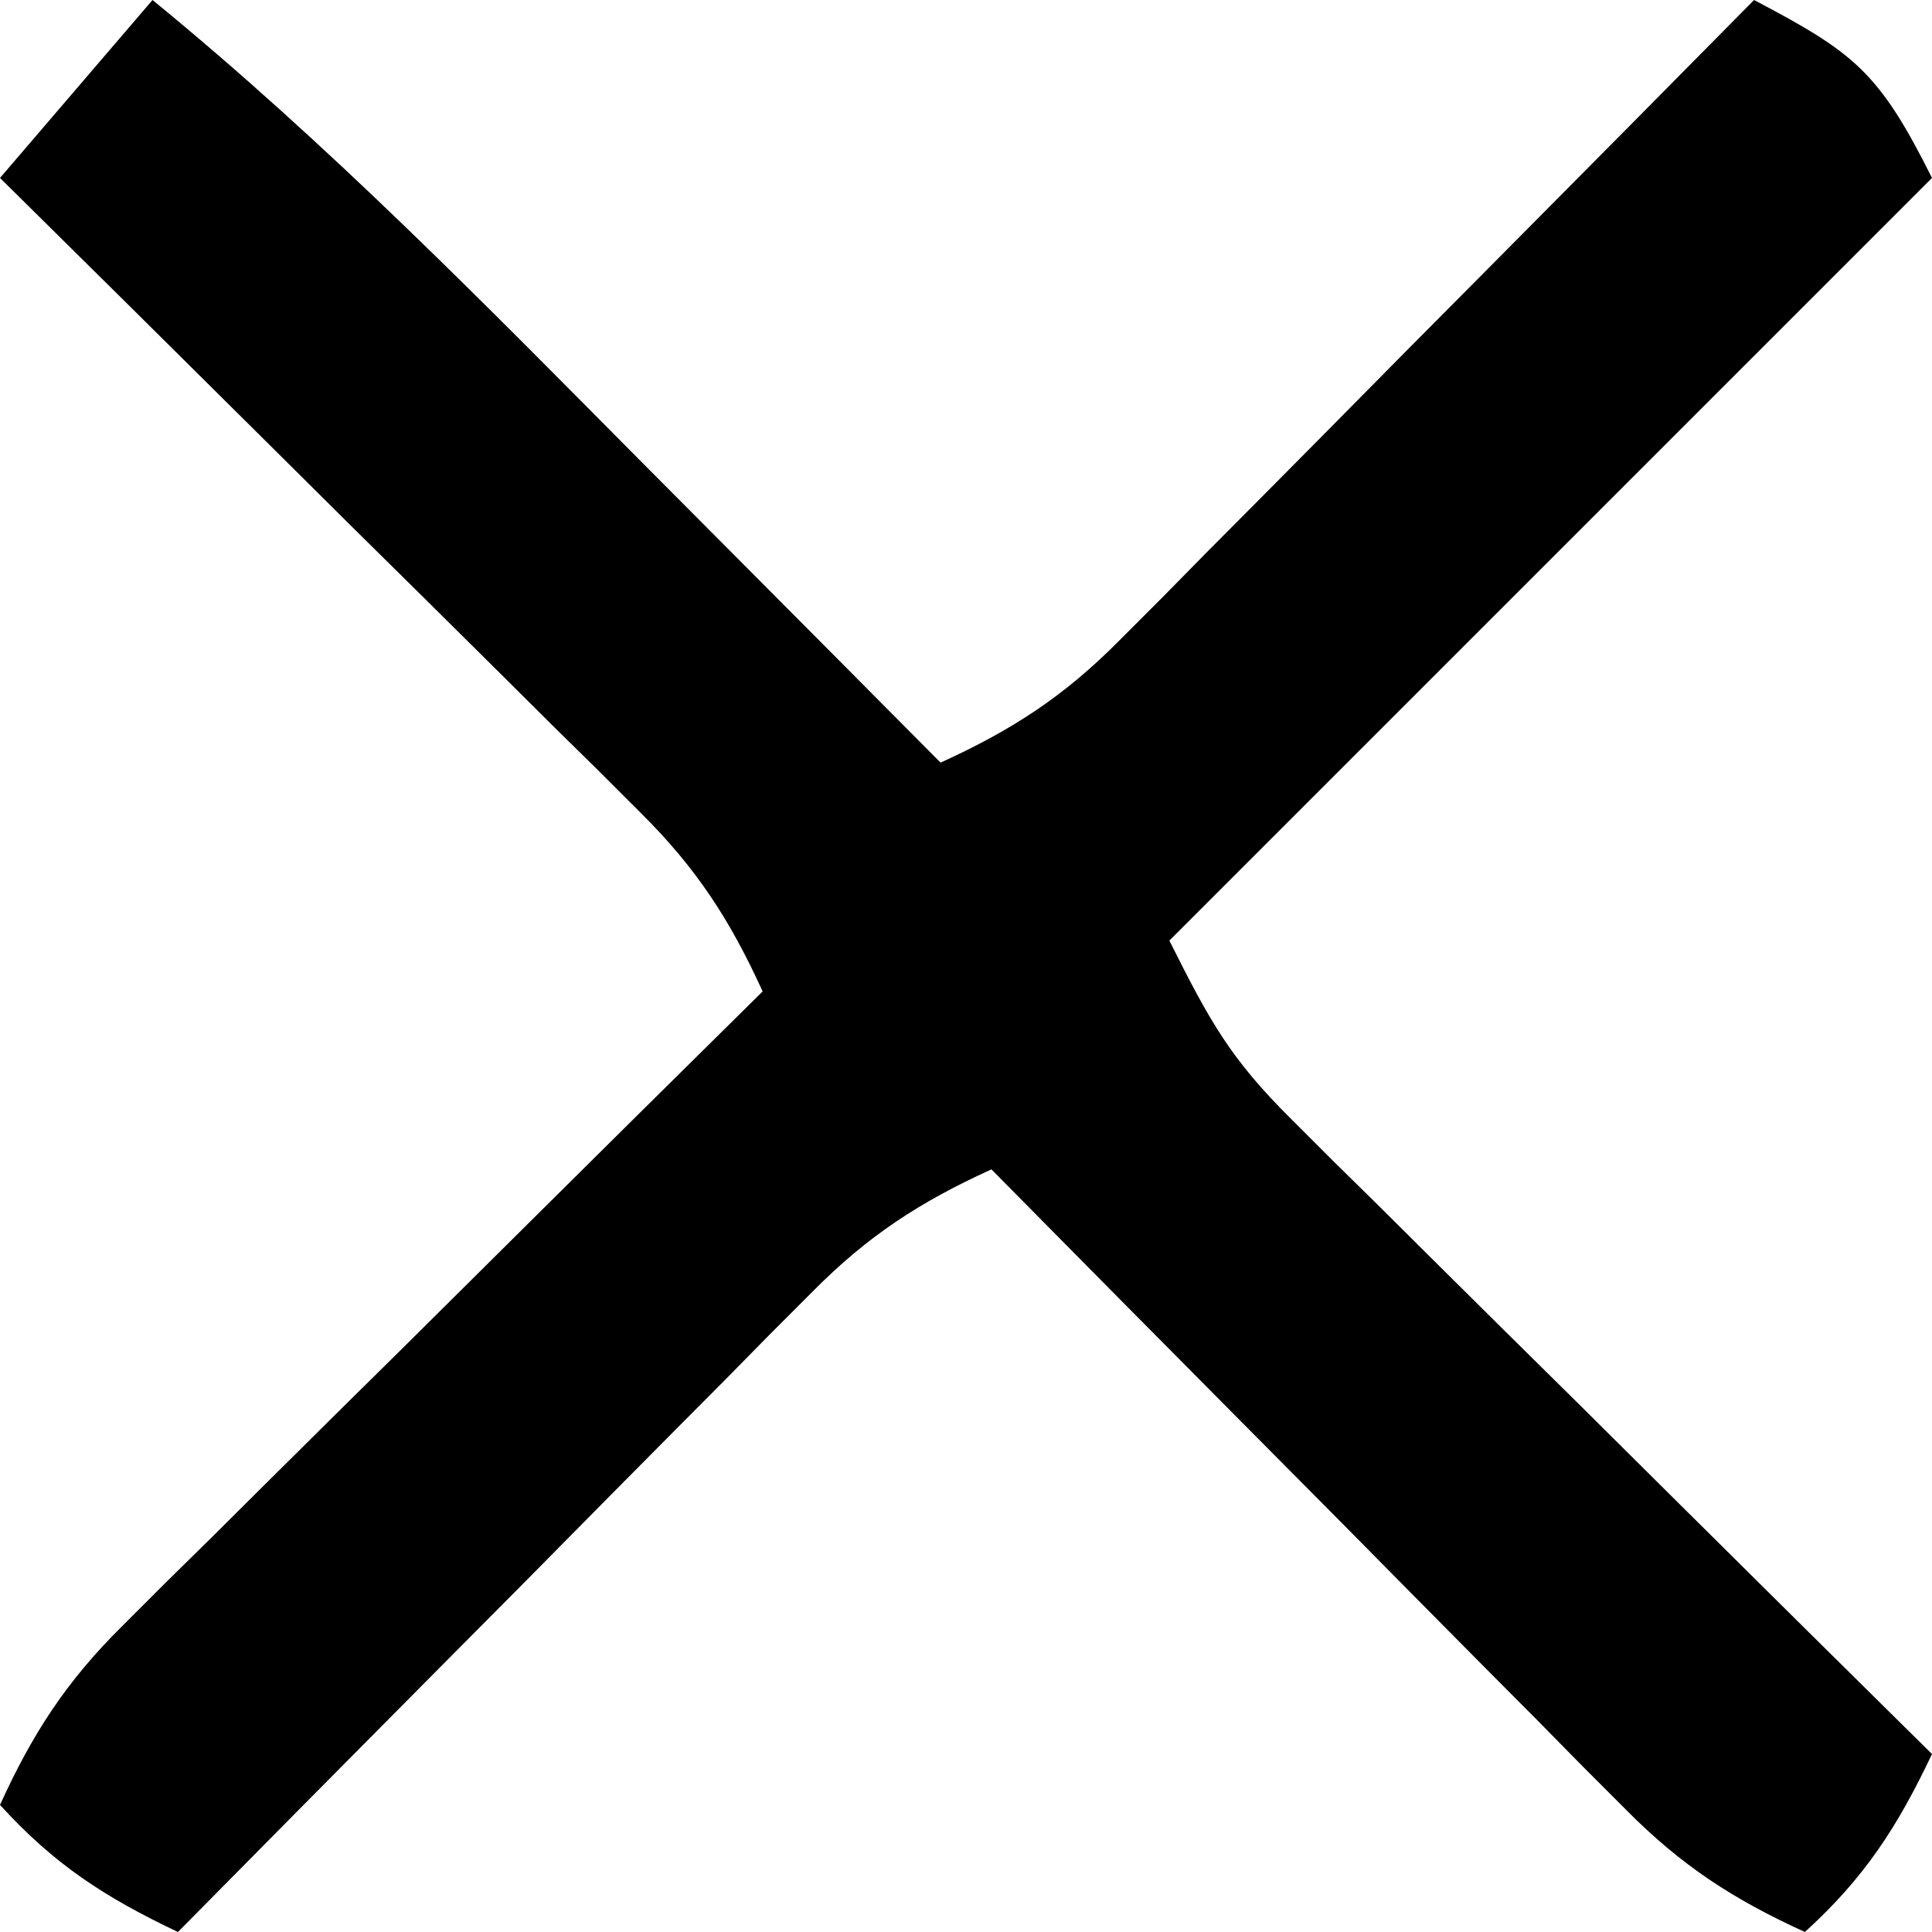
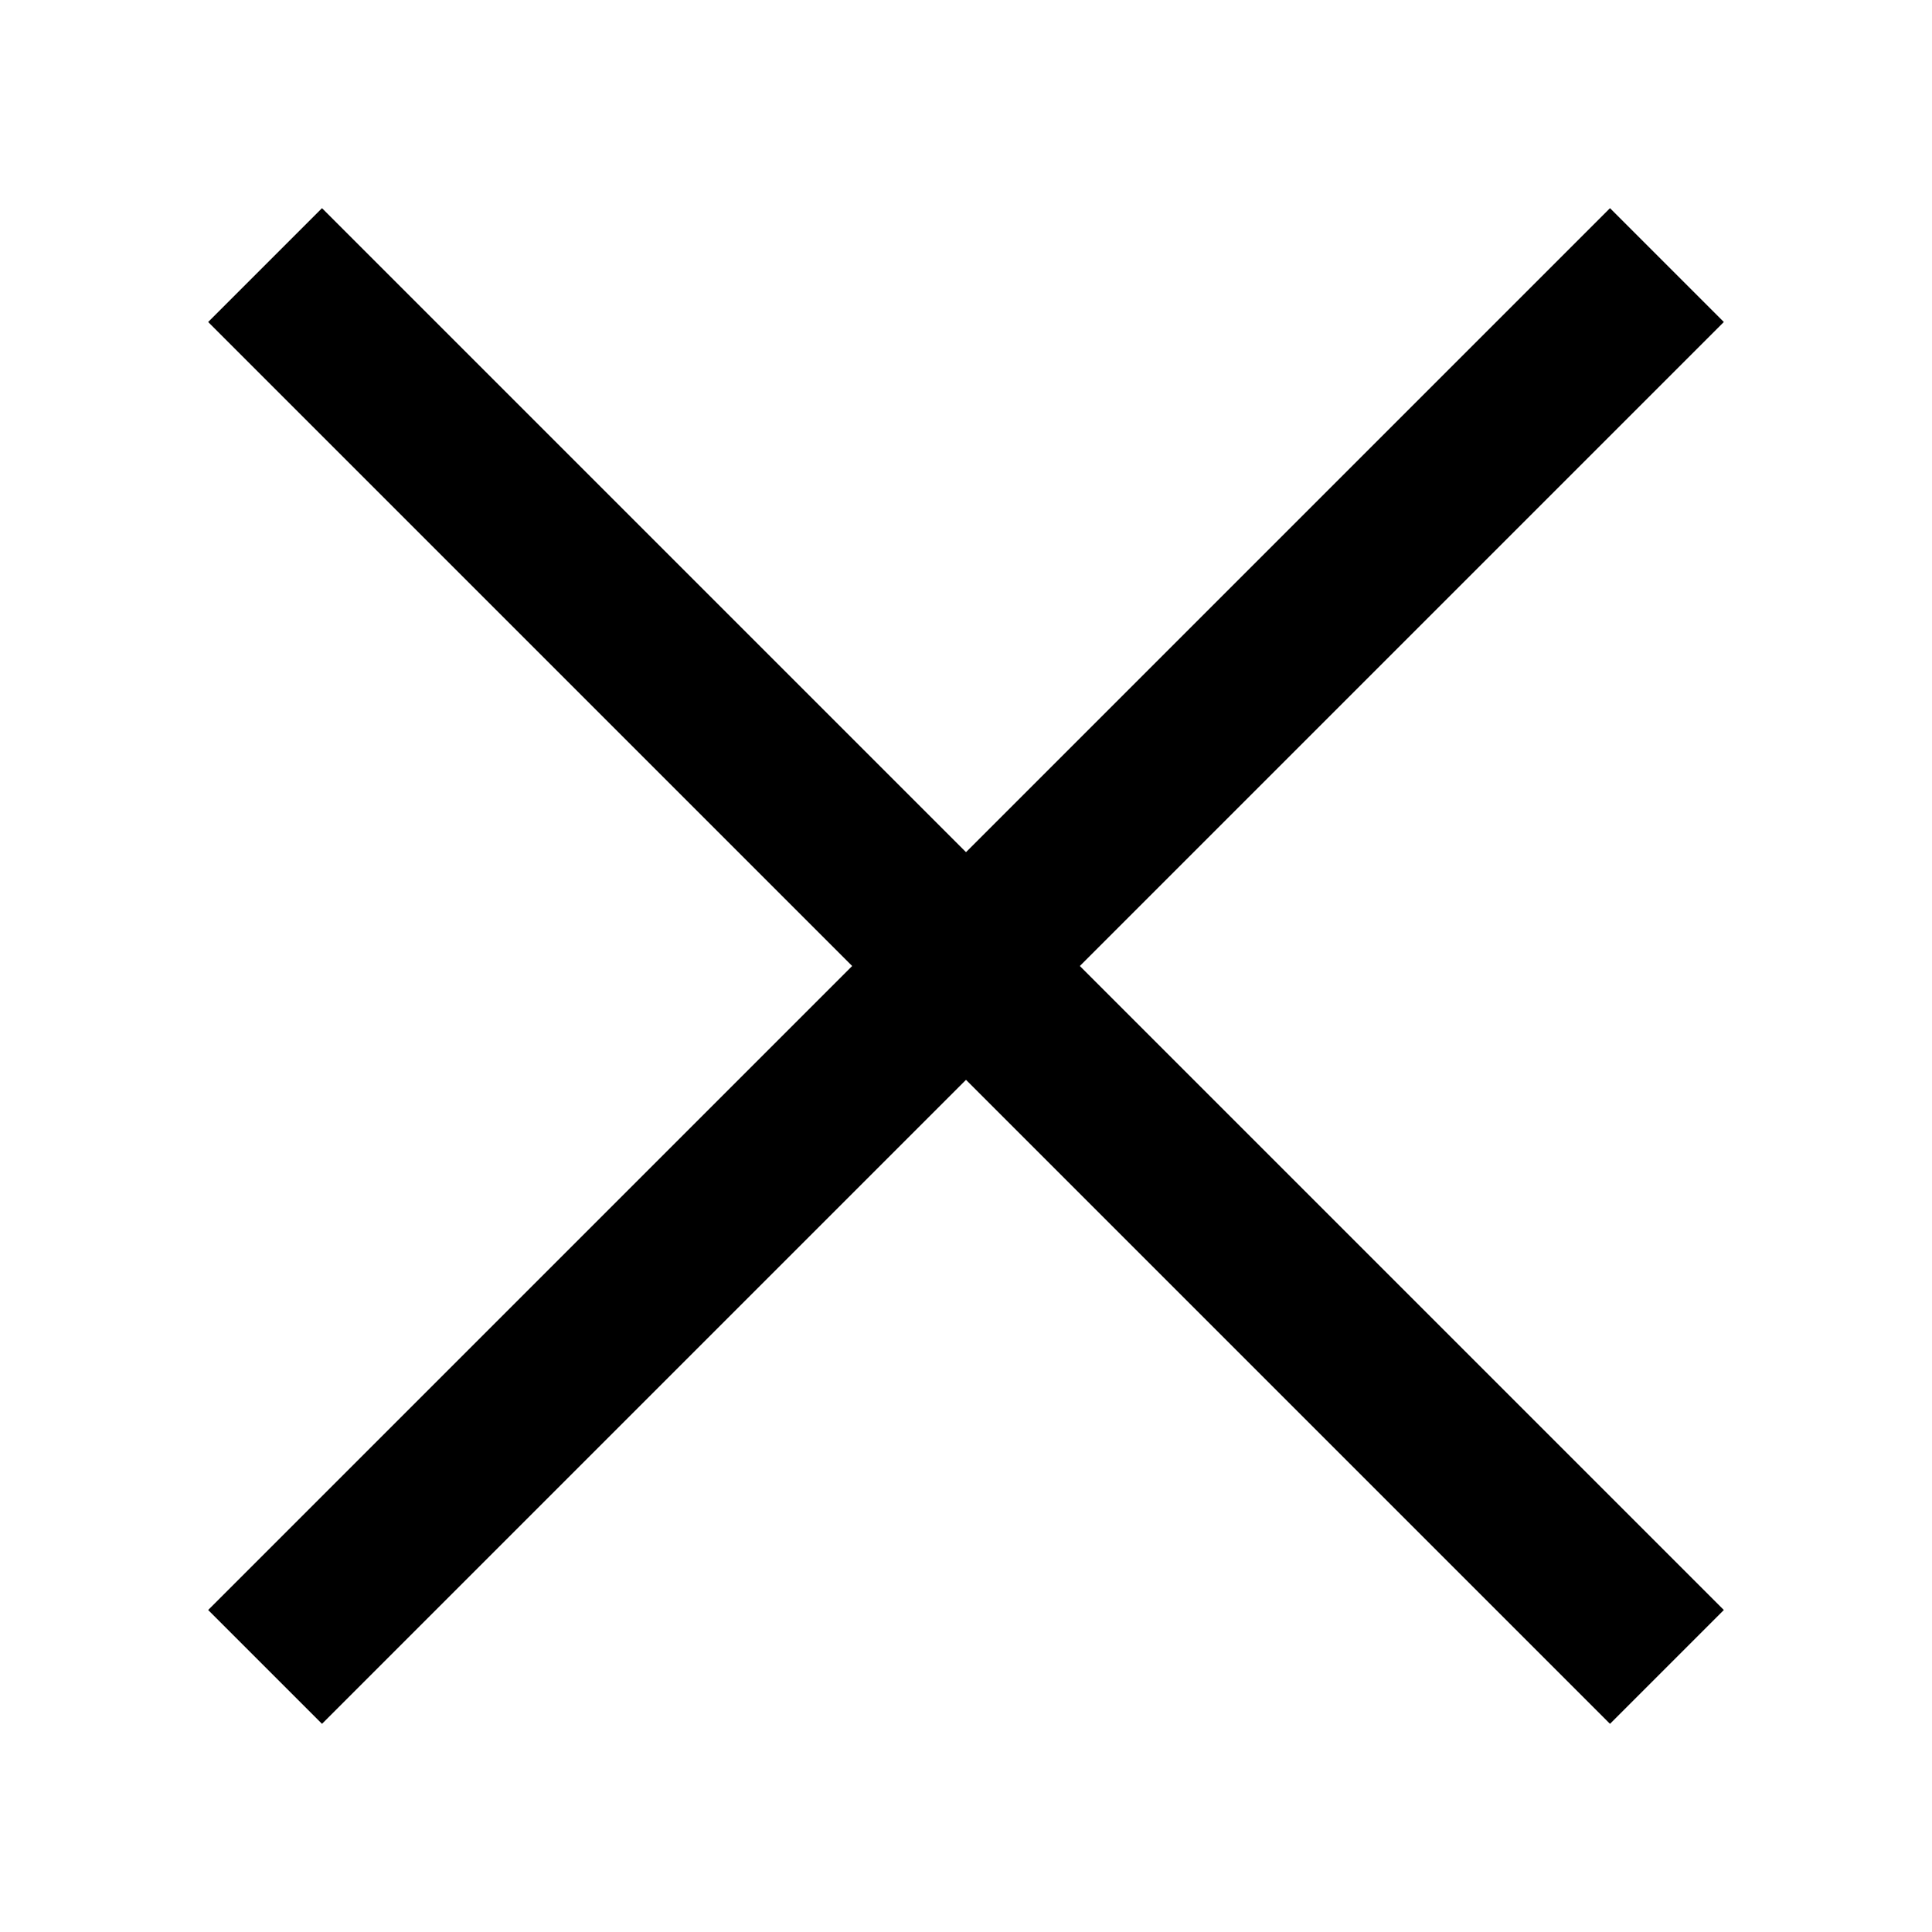
- <svg xmlns="http://www.w3.org/2000/svg" width="100%" height="100%" viewBox="0 0 76 76" fill="none">
-   <path d="M6 0C12.928 5.666 19.142 12.03 25.438 18.375C26.562 19.504 27.686 20.633 28.811 21.762C31.543 24.505 34.272 27.252 37 30C39.81 28.72 41.854 27.393 44.024 25.203C44.585 24.642 45.145 24.082 45.722 23.504C46.314 22.902 46.906 22.3 47.516 21.68C48.132 21.061 48.747 20.442 49.382 19.805C51.343 17.833 53.296 15.854 55.25 13.875C56.58 12.535 57.911 11.195 59.242 9.855C62.5 6.576 65.752 3.289 69 0C72.945 2.076 73.911 2.822 76 7C66.1 16.9 56.2 26.8 46 37C47.599 40.198 48.416 41.664 50.797 44.024C51.358 44.585 51.918 45.145 52.496 45.722C53.399 46.61 53.399 46.61 54.32 47.516C55.248 48.439 55.248 48.439 56.195 49.382C58.167 51.343 60.146 53.296 62.125 55.25C63.465 56.58 64.805 57.911 66.144 59.242C69.424 62.5 72.711 65.752 76 69C74.641 71.861 73.355 73.859 71 76C68.19 74.72 66.146 73.393 63.976 71.203C63.415 70.642 62.855 70.082 62.278 69.504C61.686 68.902 61.094 68.3 60.484 67.68C59.868 67.061 59.253 66.442 58.618 65.805C56.657 63.833 54.704 61.854 52.75 59.875C51.42 58.535 50.089 57.195 48.758 55.855C45.5 52.575 42.248 49.289 39 46C36.19 47.28 34.146 48.607 31.976 50.797C31.415 51.358 30.855 51.918 30.278 52.496C29.686 53.098 29.094 53.7 28.484 54.32C27.869 54.939 27.253 55.558 26.618 56.195C24.657 58.167 22.704 60.146 20.75 62.125C19.42 63.465 18.089 64.805 16.758 66.144C13.5 69.424 10.248 72.711 7 76C4.139 74.641 2.141 73.355 0 71C1.28 68.19 2.607 66.146 4.797 63.976C5.358 63.415 5.918 62.855 6.496 62.278C7.098 61.686 7.7 61.094 8.32 60.484C8.939 59.868 9.558 59.253 10.195 58.618C12.167 56.657 14.146 54.704 16.125 52.75C17.465 51.42 18.805 50.089 20.145 48.758C23.424 45.5 26.711 42.248 30 39C28.72 36.19 27.393 34.146 25.203 31.976C24.642 31.415 24.082 30.855 23.504 30.278C22.902 29.686 22.3 29.094 21.68 28.484C21.061 27.869 20.442 27.253 19.805 26.618C17.833 24.657 15.854 22.704 13.875 20.75C12.535 19.42 11.195 18.089 9.855 16.758C6.576 13.5 3.289 10.248 0 7C1.98 4.69 3.96 2.38 6 0Z" fill="currentColor" />
+ <svg xmlns="http://www.w3.org/2000/svg" width="100%" height="100%" viewBox="0 0 24 24" fill="none">
+   <line x1="4" y1="4" x2="20" y2="20" stroke="currentColor" stroke-width="2" stroke-linecap="square" />
+   <line x1="20" y1="4" x2="4" y2="20" stroke="currentColor" stroke-width="2" stroke-linecap="square" />
</svg>
